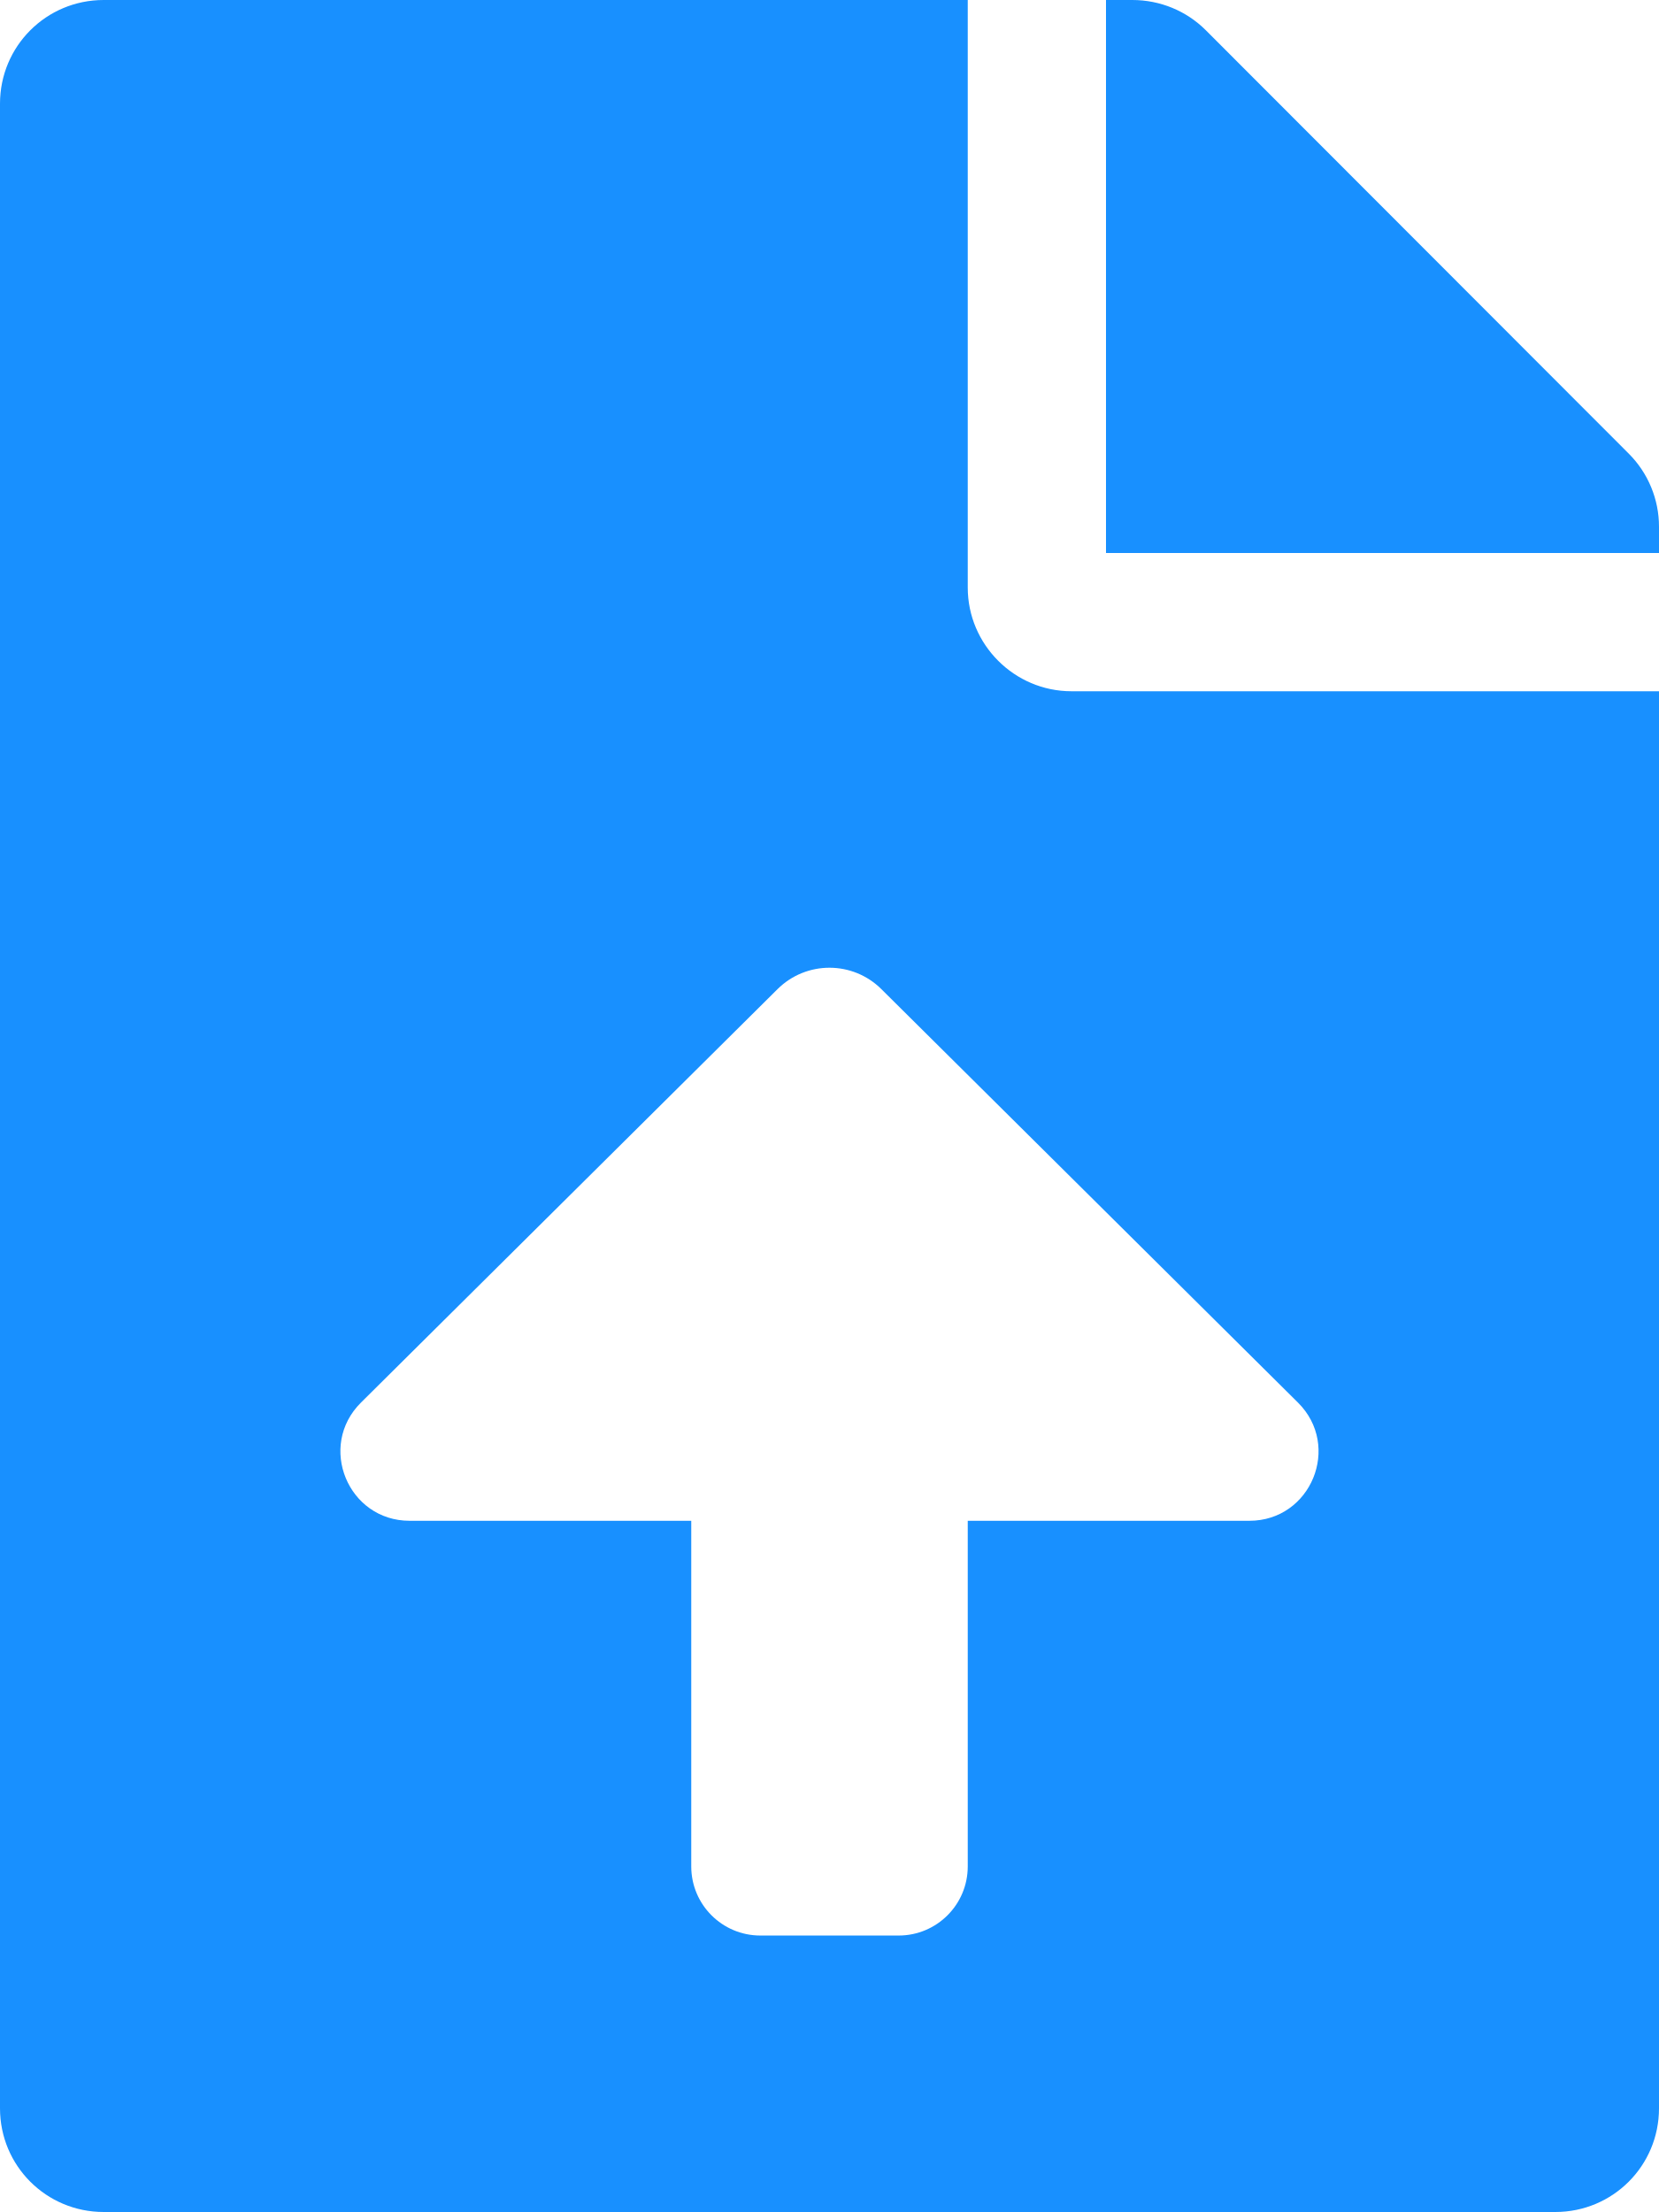
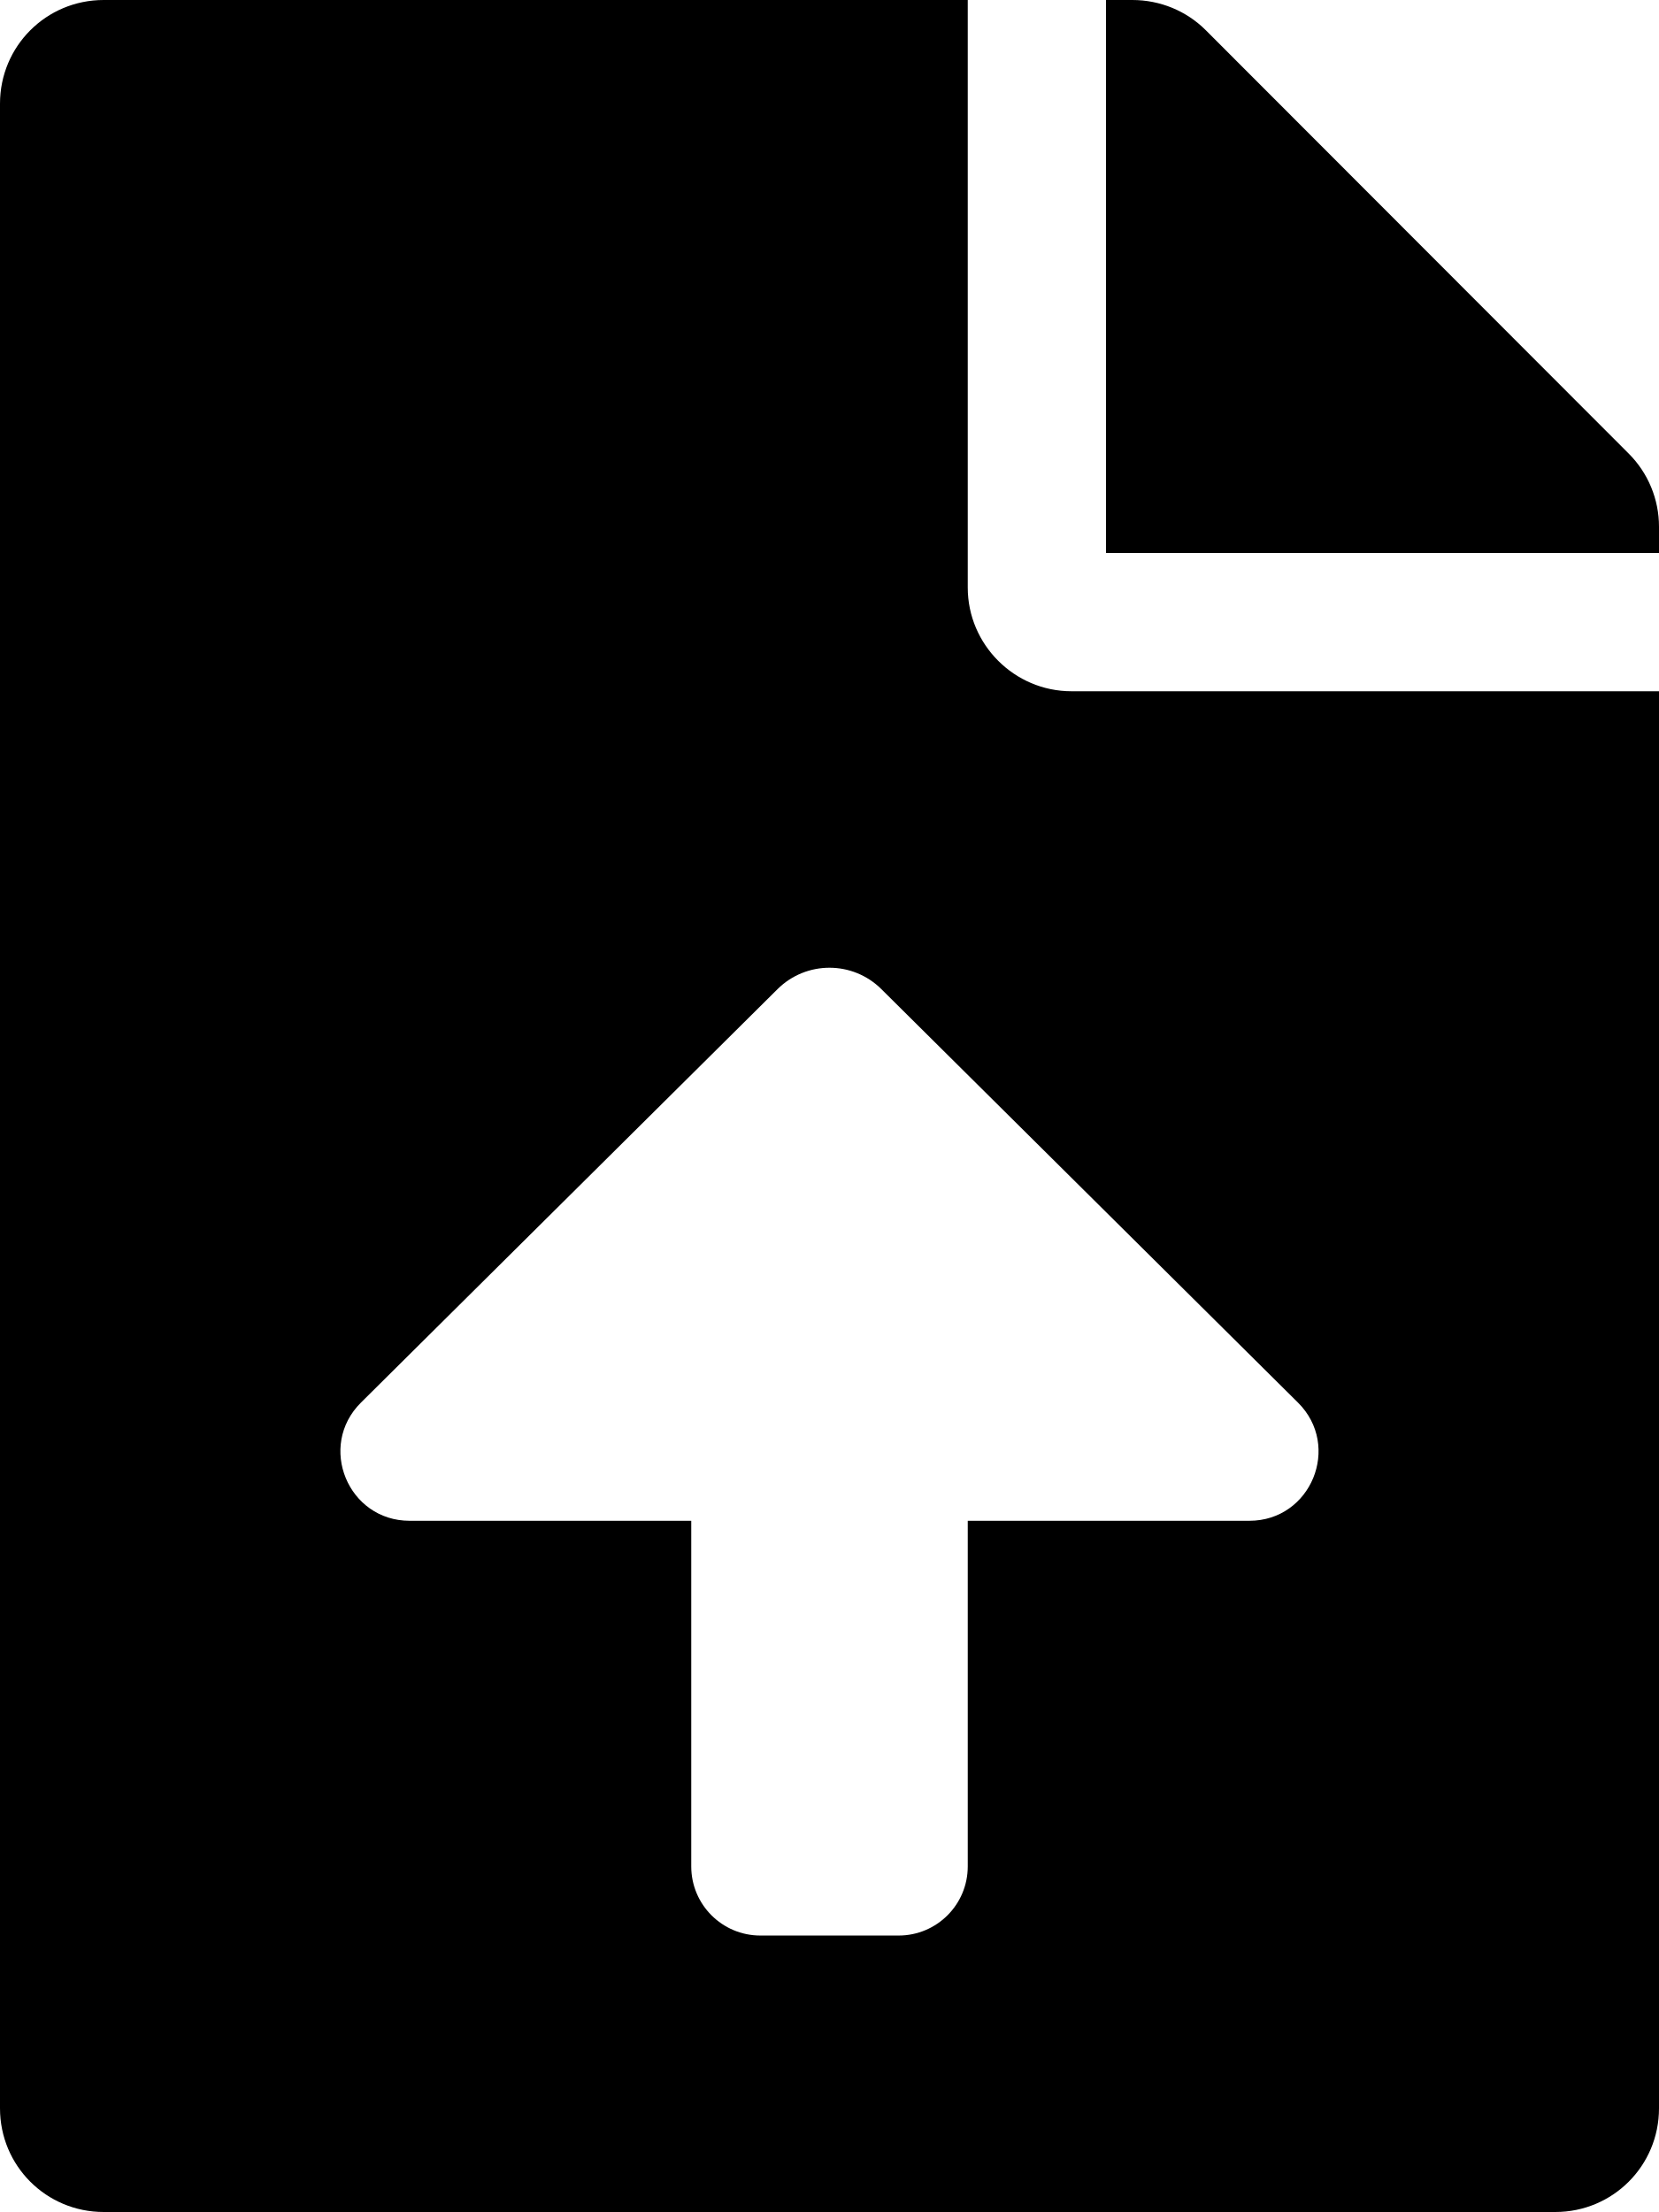
- <svg xmlns="http://www.w3.org/2000/svg" width="48" height="64" viewBox="0 0 48 64" fill="#1890FF">
+ <svg xmlns="http://www.w3.org/2000/svg" width="48" height="64" viewBox="0 0 48 64" fill="currentColor">
  <path d="M28 17V0H3C1.337 0 0 1.337 0 3V61C0 62.663 1.337 64 3 64H45C46.663 64 48 62.663 48 61V20H31C29.35 20 28 18.65 28 17ZM36.148 44.001H28V54.001C28 55.106 27.105 56.001 26 56.001H22C20.895 56.001 20 55.106 20 54.001V44.001H11.852C10.068 44.001 9.176 41.84 10.444 40.581L22.496 28.619C23.328 27.793 24.67 27.793 25.501 28.619L37.554 40.581C38.822 41.84 37.932 44.001 36.148 44.001ZM47.125 13.125L34.888 0.875C34.325 0.312 33.562 0 32.763 0H32V16H48V15.238C48 14.45 47.688 13.688 47.125 13.125Z" />
</svg>
